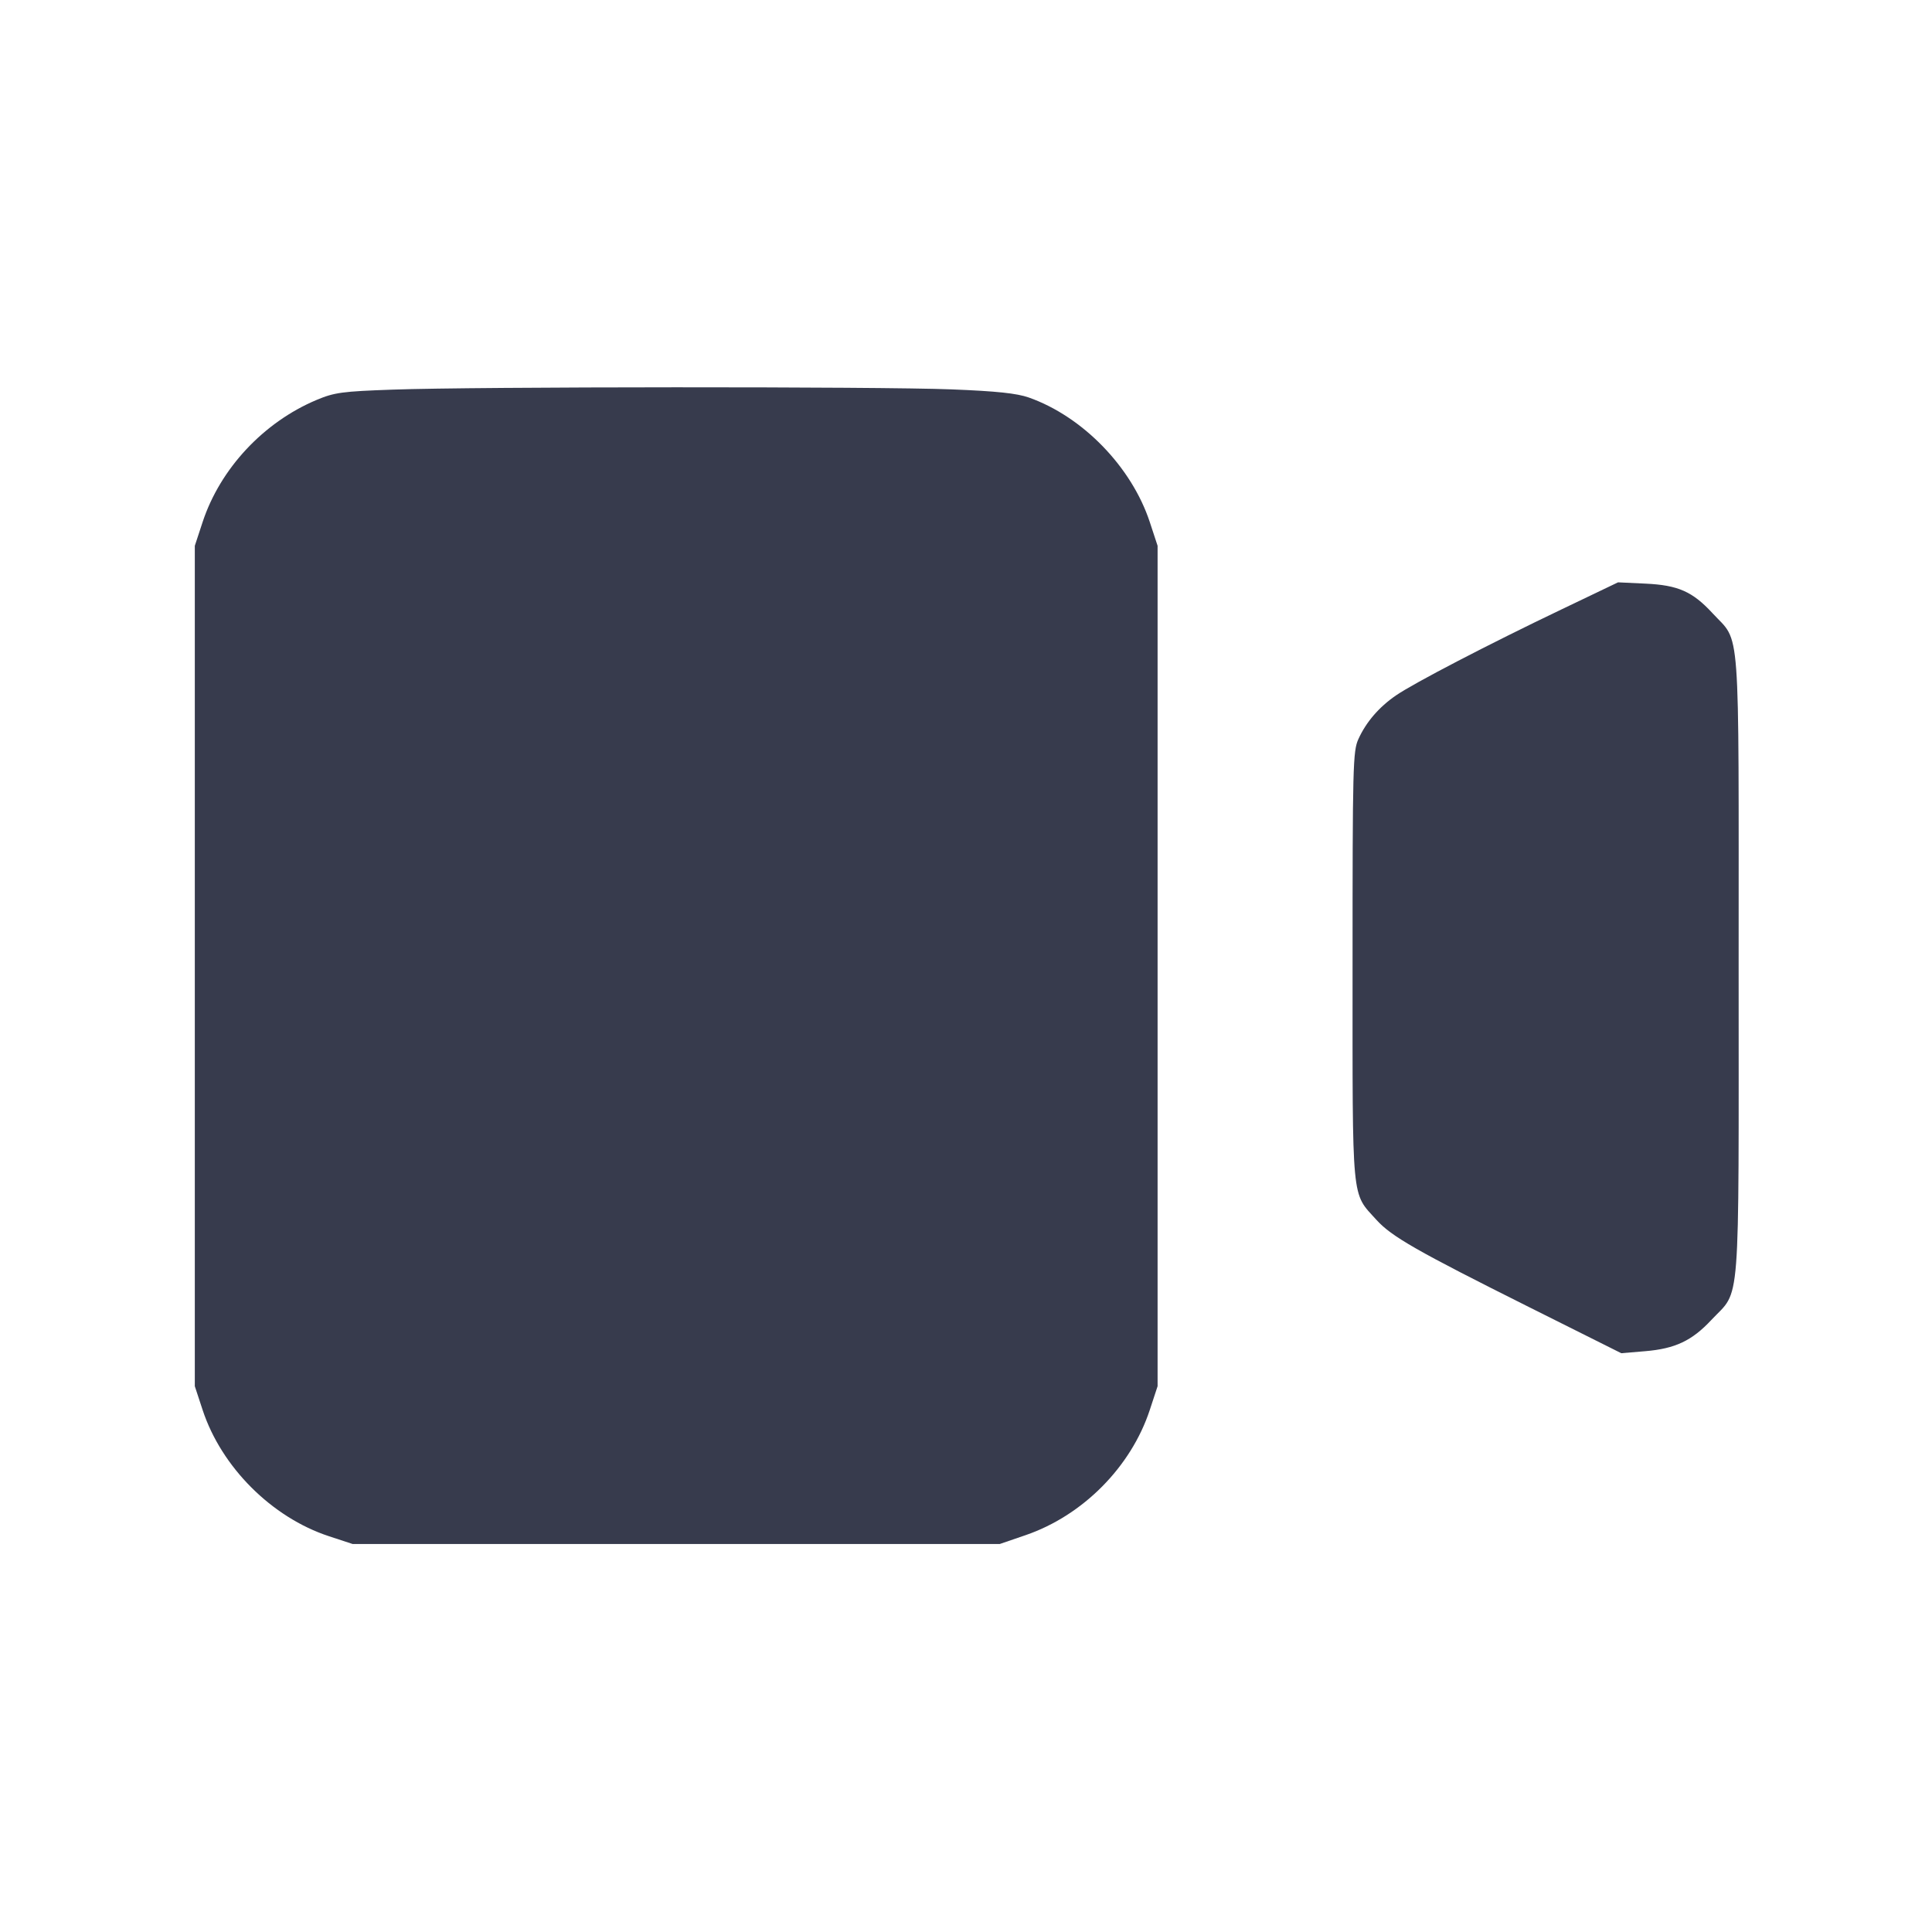
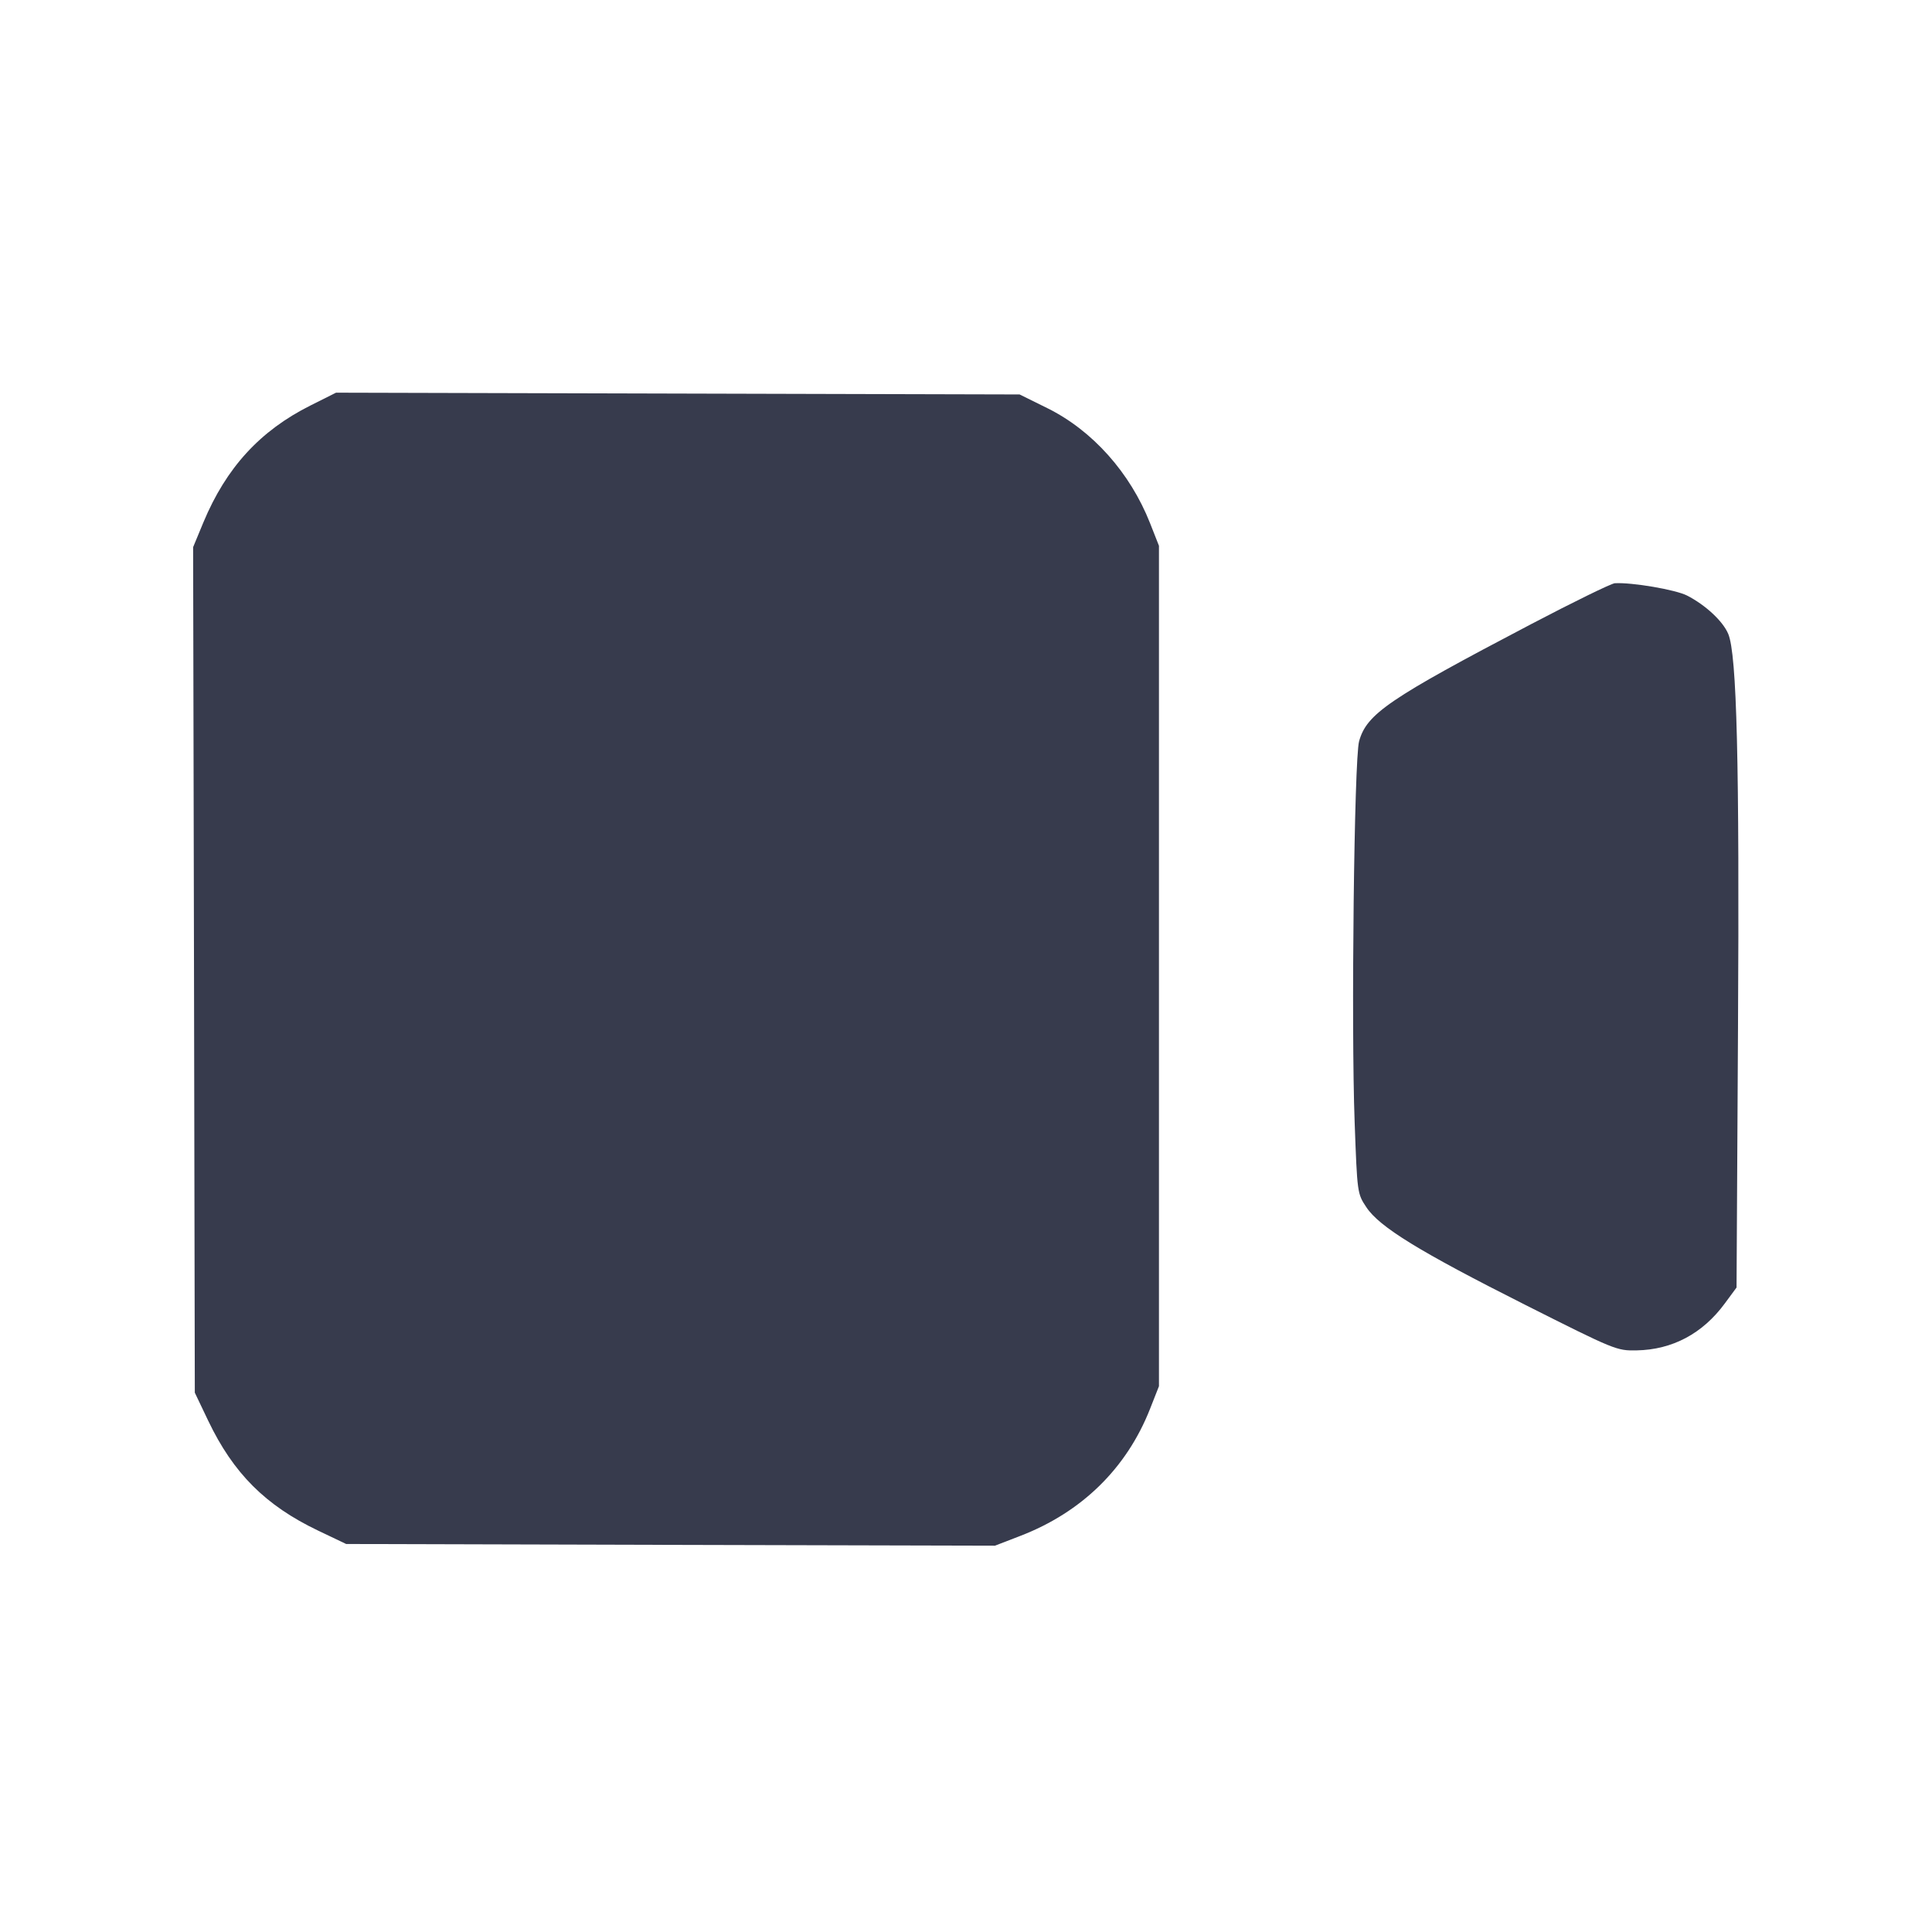
<svg xmlns="http://www.w3.org/2000/svg" width="24" height="24" viewBox="0 0 24 24" fill="none">
-   <path d="M4.880 4.840 C 4.250 4.862,4.155 4.875,3.933 4.968 C 3.274 5.245,2.736 5.821,2.517 6.485 L 2.420 6.780 2.420 12.000 L 2.420 17.220 2.517 17.515 C 2.751 18.225,3.375 18.849,4.085 19.083 L 4.380 19.180 8.400 19.180 L 12.420 19.180 12.741 19.070 C 13.452 18.826,14.050 18.222,14.283 17.515 L 14.380 17.220 14.380 12.000 L 14.380 6.780 14.283 6.485 C 14.057 5.800,13.449 5.174,12.780 4.938 C 12.632 4.886,12.381 4.859,11.820 4.837 C 10.924 4.801,5.890 4.803,4.880 4.840 M19.390 7.574 C 18.495 8.002,17.565 8.485,17.341 8.639 C 17.130 8.784,16.971 8.969,16.875 9.180 C 16.806 9.330,16.802 9.511,16.802 12.000 C 16.802 14.983,16.785 14.806,17.099 15.154 C 17.287 15.361,17.596 15.538,19.000 16.240 L 20.140 16.810 20.437 16.785 C 20.809 16.754,21.018 16.655,21.258 16.398 C 21.627 16.003,21.598 16.378,21.598 12.000 C 21.598 7.638,21.625 7.999,21.275 7.619 C 21.025 7.348,20.846 7.269,20.440 7.250 L 20.100 7.234 19.390 7.574 " fill="#373B4D" stroke="none" fill-rule="evenodd" />
+   <path d="M3.857 5.037 C 3.230 5.351,2.810 5.810,2.527 6.488 L 2.399 6.797 2.410 12.048 L 2.420 17.300 2.587 17.650 C 2.899 18.302,3.298 18.701,3.950 19.013 L 4.300 19.180 8.330 19.191 L 12.360 19.201 12.676 19.079 C 13.438 18.785,13.995 18.240,14.286 17.502 L 14.397 17.220 14.397 12.000 L 14.397 6.780 14.286 6.498 C 14.038 5.871,13.572 5.349,13.012 5.071 L 12.666 4.900 8.420 4.889 L 4.174 4.878 3.857 5.037 M19.017 7.755 C 17.251 8.681,16.977 8.868,16.883 9.209 C 16.822 9.433,16.783 12.747,16.828 13.943 C 16.860 14.820,16.861 14.828,16.973 14.996 C 17.135 15.242,17.632 15.547,18.950 16.211 C 20.060 16.770,20.084 16.780,20.330 16.775 C 20.775 16.767,21.151 16.566,21.426 16.192 L 21.572 15.994 21.590 12.787 C 21.609 9.467,21.576 8.132,21.469 7.875 C 21.403 7.717,21.187 7.516,20.957 7.398 C 20.813 7.325,20.275 7.233,20.060 7.245 C 20.016 7.248,19.547 7.477,19.017 7.755 " fill="#373B4D" stroke="none" fill-rule="evenodd" />
</svg>
